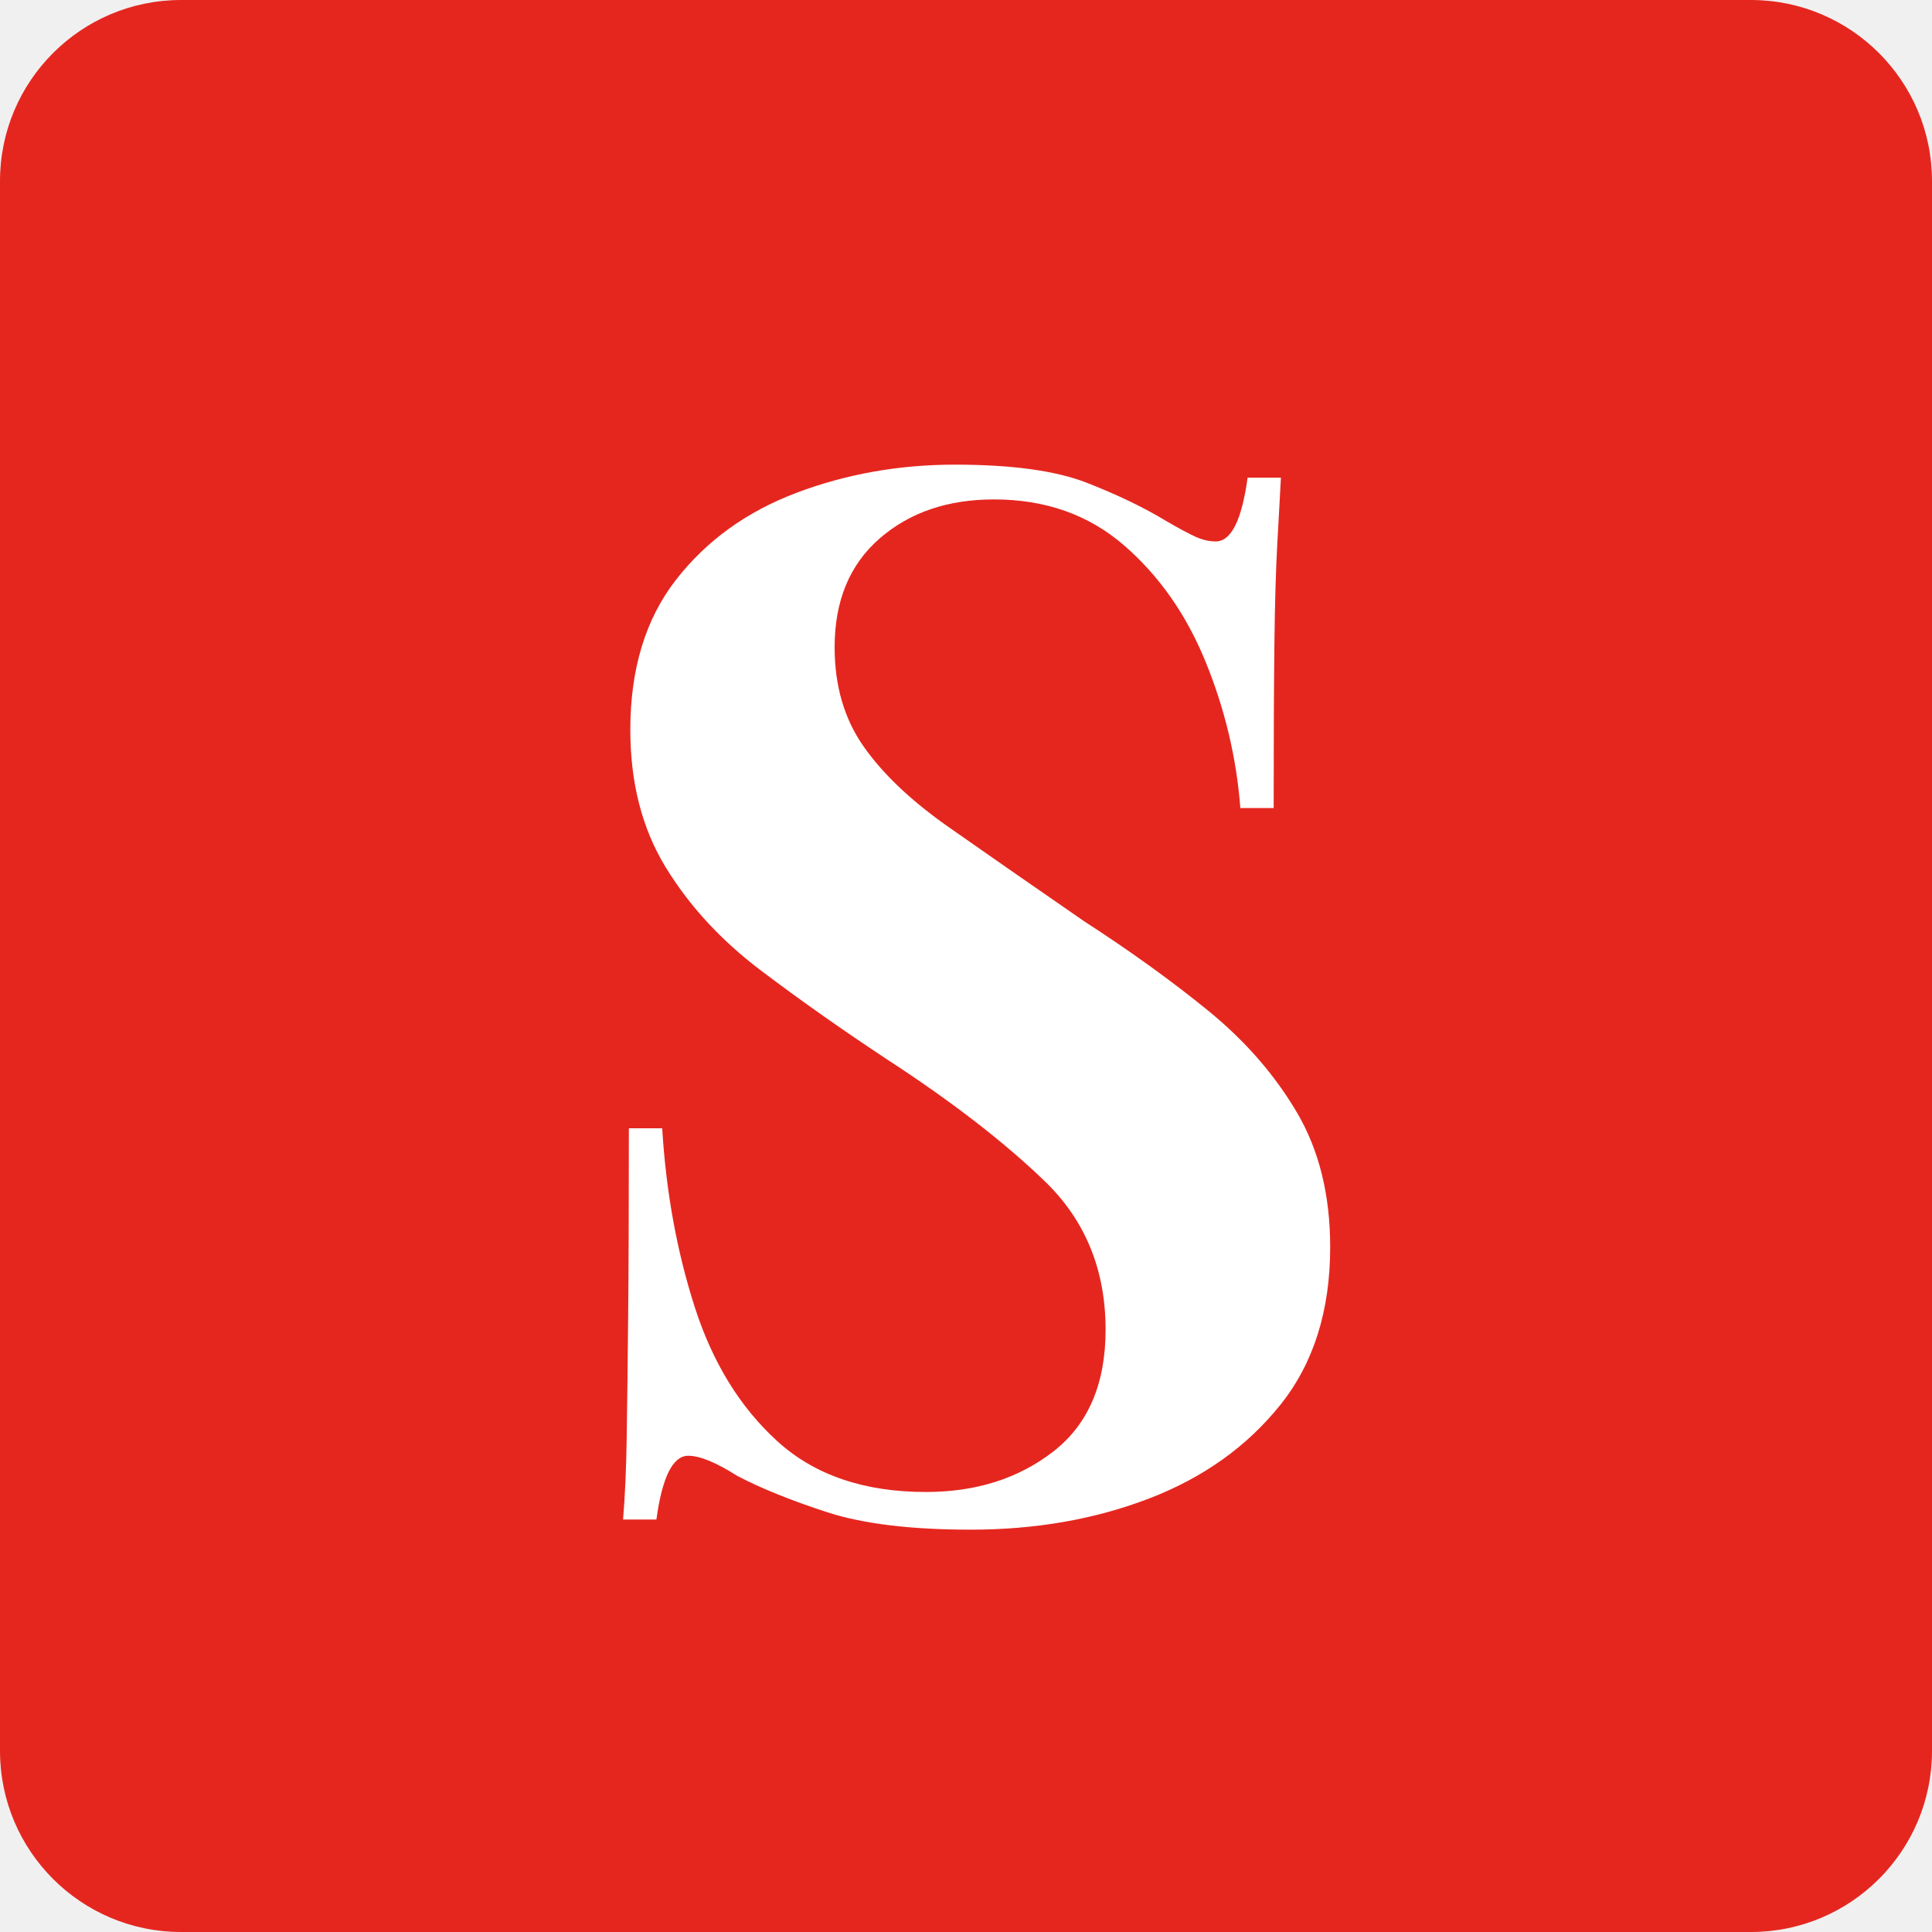
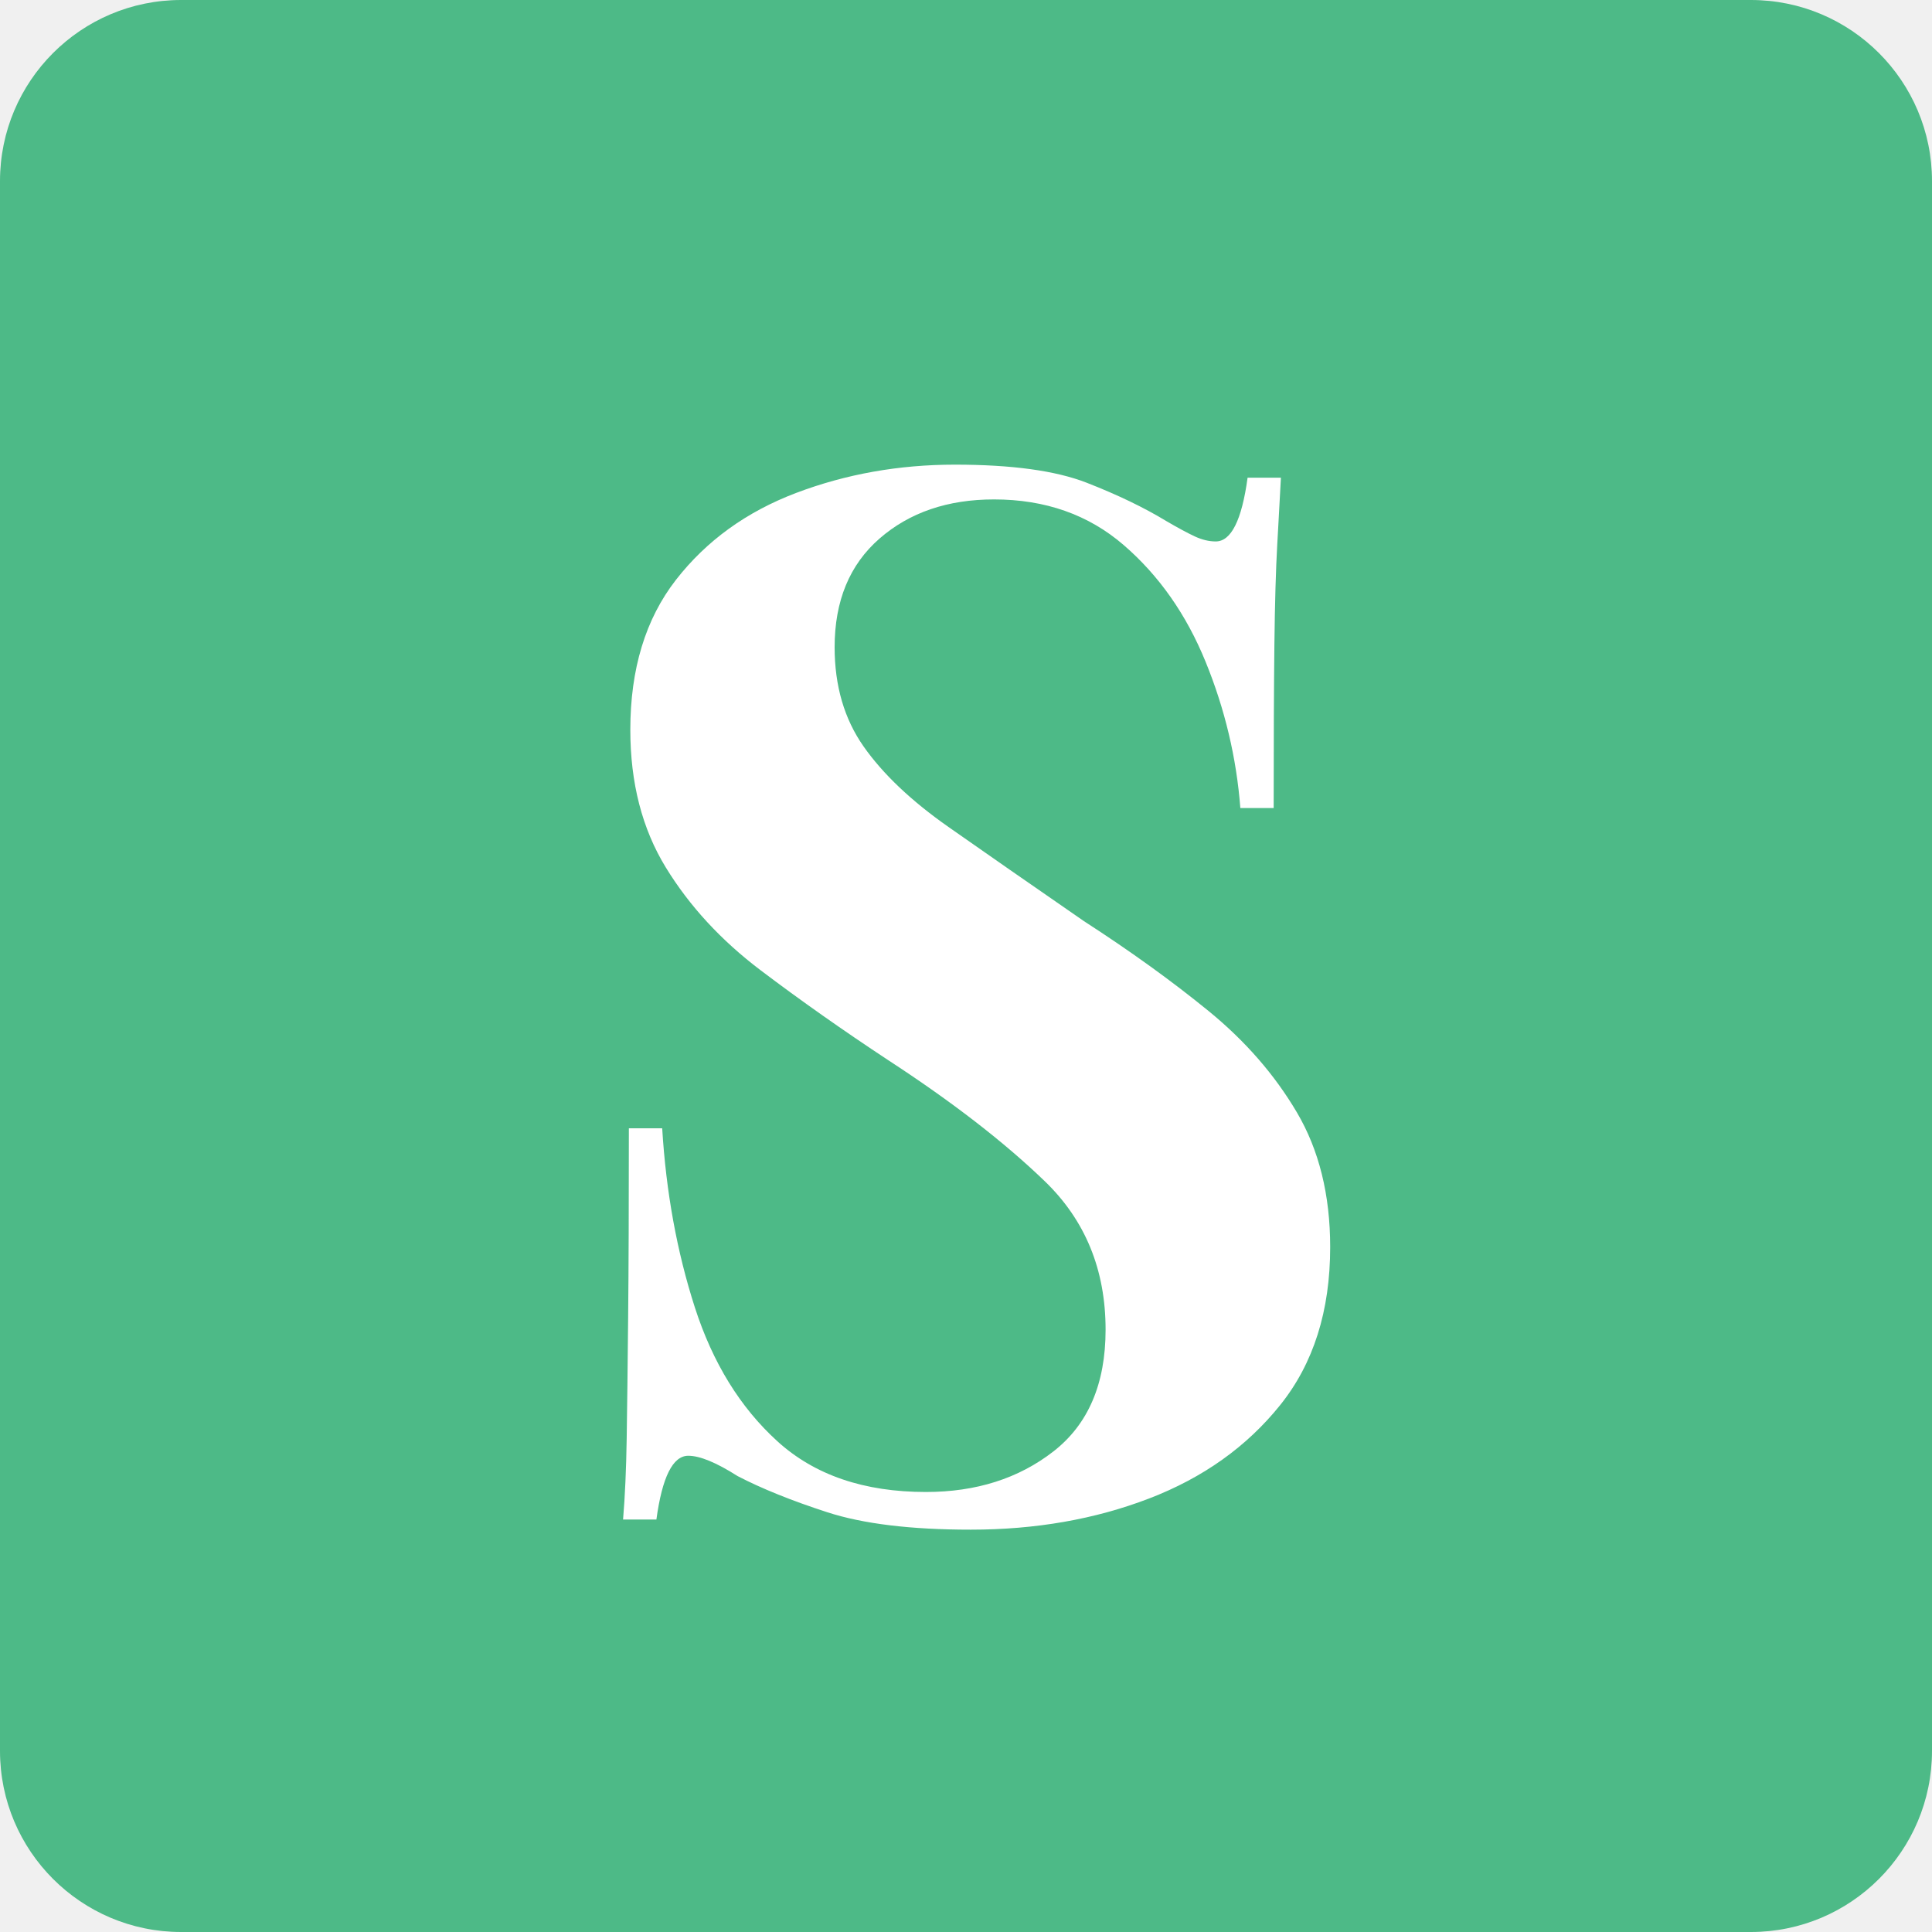
- <svg xmlns="http://www.w3.org/2000/svg" width="32px" height="32px" viewBox="0 0 32 32" version="1.1">
+ <svg xmlns="http://www.w3.org/2000/svg" width="32px" height="32px" viewBox="0 0 32 32" version="1.1" id="svg1">
+   <defs id="defs1" />
  <g id="Page-1" stroke="none" stroke-width="1" fill="none" fill-rule="evenodd">
    <g id="Group">
-       <rect id="Rectangle" fill="#E5261F" x="0" y="0" width="32" height="32" rx="3" />
+       <rect id="Rectangle" fill="#E5261F" x="0" y="0" width="32" height="32" rx="3" style="fill:#4dba87;fill-opacity:1" />
      <path d="M16.08,25.336 C17.152,25.336 18.136,25.164 19.032,24.82 C19.928,24.476 20.652,23.96 21.204,23.272 C21.756,22.584 22.032,21.712 22.032,20.656 C22.032,19.792 21.848,19.048 21.48,18.424 C21.112,17.8 20.624,17.24 20.016,16.744 C19.408,16.248 18.72,15.752 17.952,15.256 C17.072,14.648 16.324,14.128 15.708,13.696 C15.092,13.264 14.624,12.82 14.304,12.364 C13.984,11.908 13.824,11.36 13.824,10.72 C13.824,9.952 14.072,9.352 14.568,8.92 C15.064,8.488 15.696,8.272 16.464,8.272 C17.312,8.272 18.028,8.524 18.612,9.028 C19.196,9.532 19.648,10.176 19.968,10.96 C20.288,11.744 20.48,12.552 20.544,13.384 L20.544,13.384 L21.096,13.384 C21.096,12.264 21.1,11.36 21.108,10.672 C21.116,9.984 21.132,9.428 21.156,9.004 L21.17,8.757 C21.188,8.437 21.203,8.155 21.216,7.912 L21.216,7.912 L20.664,7.912 C20.568,8.616 20.392,8.968 20.136,8.968 C20.024,8.968 19.908,8.94 19.788,8.884 C19.668,8.828 19.512,8.744 19.32,8.632 C18.952,8.408 18.512,8.196 18,7.996 C17.488,7.796 16.76,7.696 15.816,7.696 C14.888,7.696 14.012,7.852 13.188,8.164 C12.364,8.476 11.7,8.956 11.196,9.604 C10.692,10.252 10.44,11.08 10.44,12.088 C10.44,12.968 10.636,13.728 11.028,14.368 C11.42,15.008 11.944,15.576 12.6,16.072 C13.256,16.568 13.96,17.064 14.712,17.56 C15.768,18.248 16.632,18.916 17.304,19.564 C17.976,20.212 18.312,21.032 18.312,22.024 C18.312,22.92 18.024,23.592 17.448,24.04 C16.872,24.488 16.168,24.712 15.336,24.712 C14.312,24.712 13.492,24.432 12.876,23.872 C12.26,23.312 11.804,22.572 11.508,21.652 C11.212,20.732 11.032,19.744 10.968,18.688 L10.968,18.688 L10.416,18.688 C10.416,19.952 10.412,20.996 10.404,21.82 C10.396,22.644 10.388,23.312 10.38,23.824 C10.372,24.336 10.352,24.784 10.32,25.168 L10.32,25.168 L10.872,25.168 C10.968,24.464 11.144,24.112 11.4,24.112 C11.592,24.112 11.864,24.224 12.216,24.448 C12.616,24.656 13.112,24.856 13.704,25.048 C14.296,25.24 15.088,25.336 16.08,25.336 Z" id="S" fill="#FFFFFF" fill-rule="nonzero" />
    </g>
  </g>
</svg>
